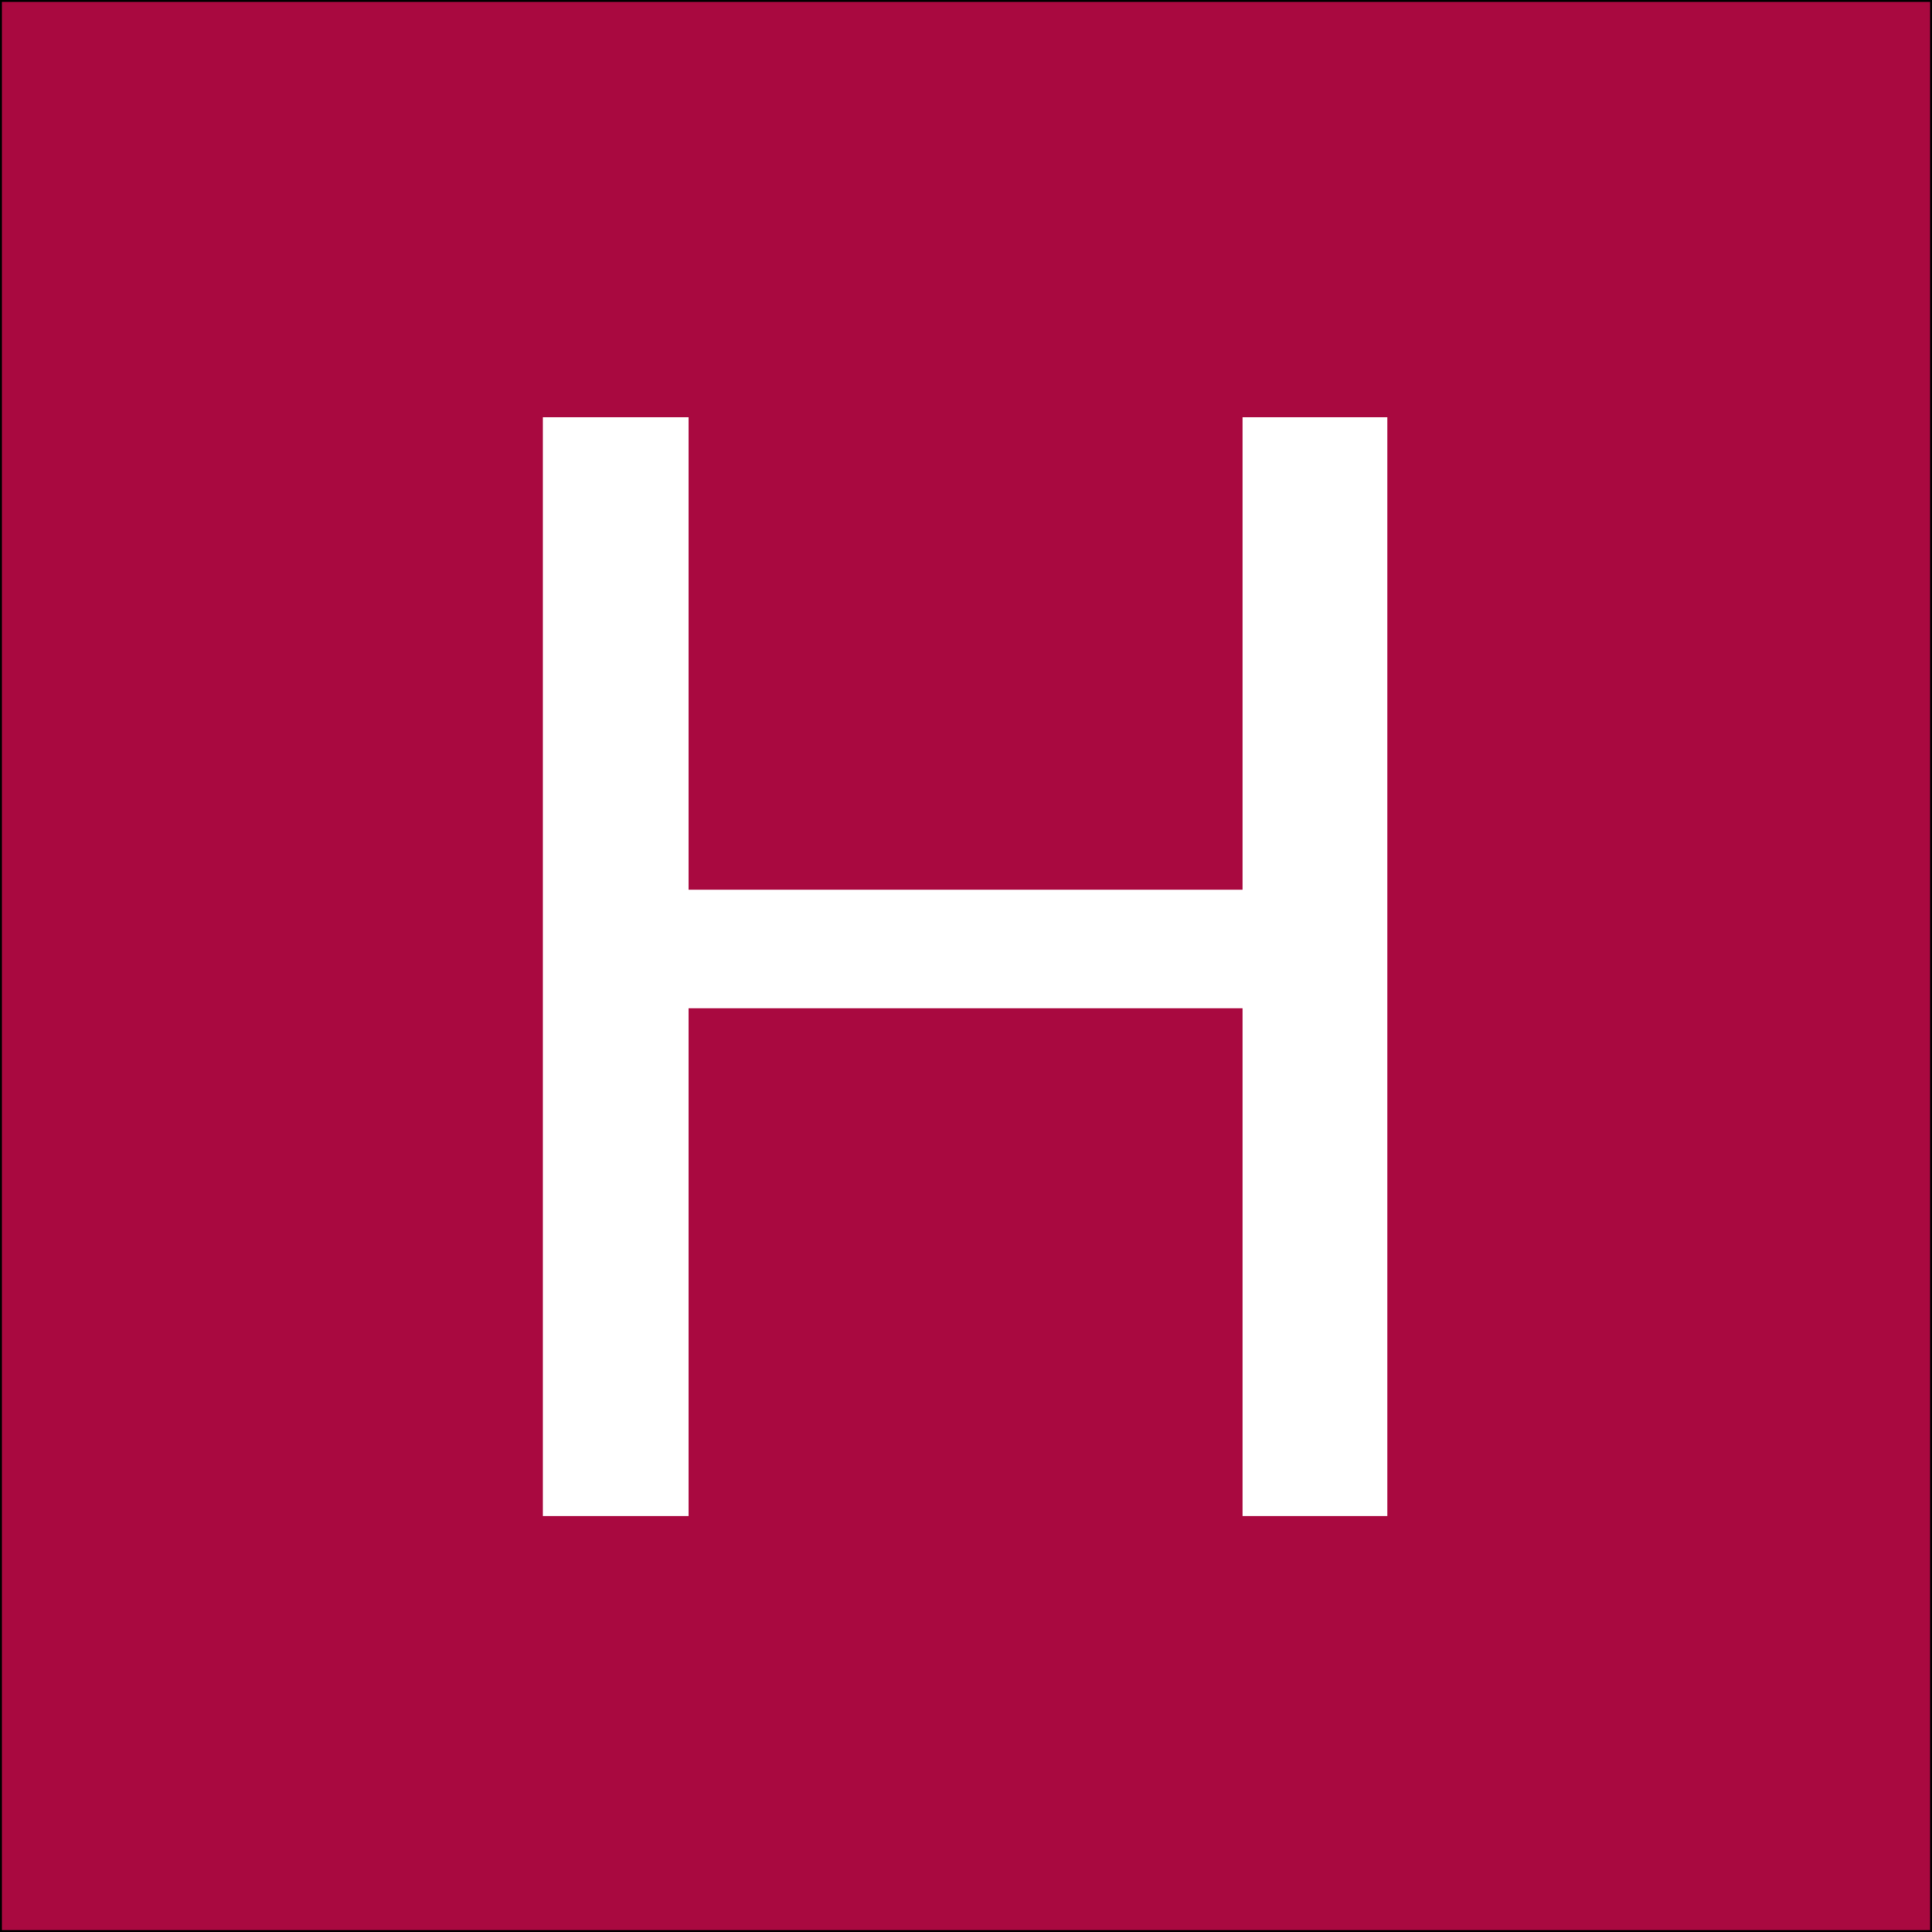
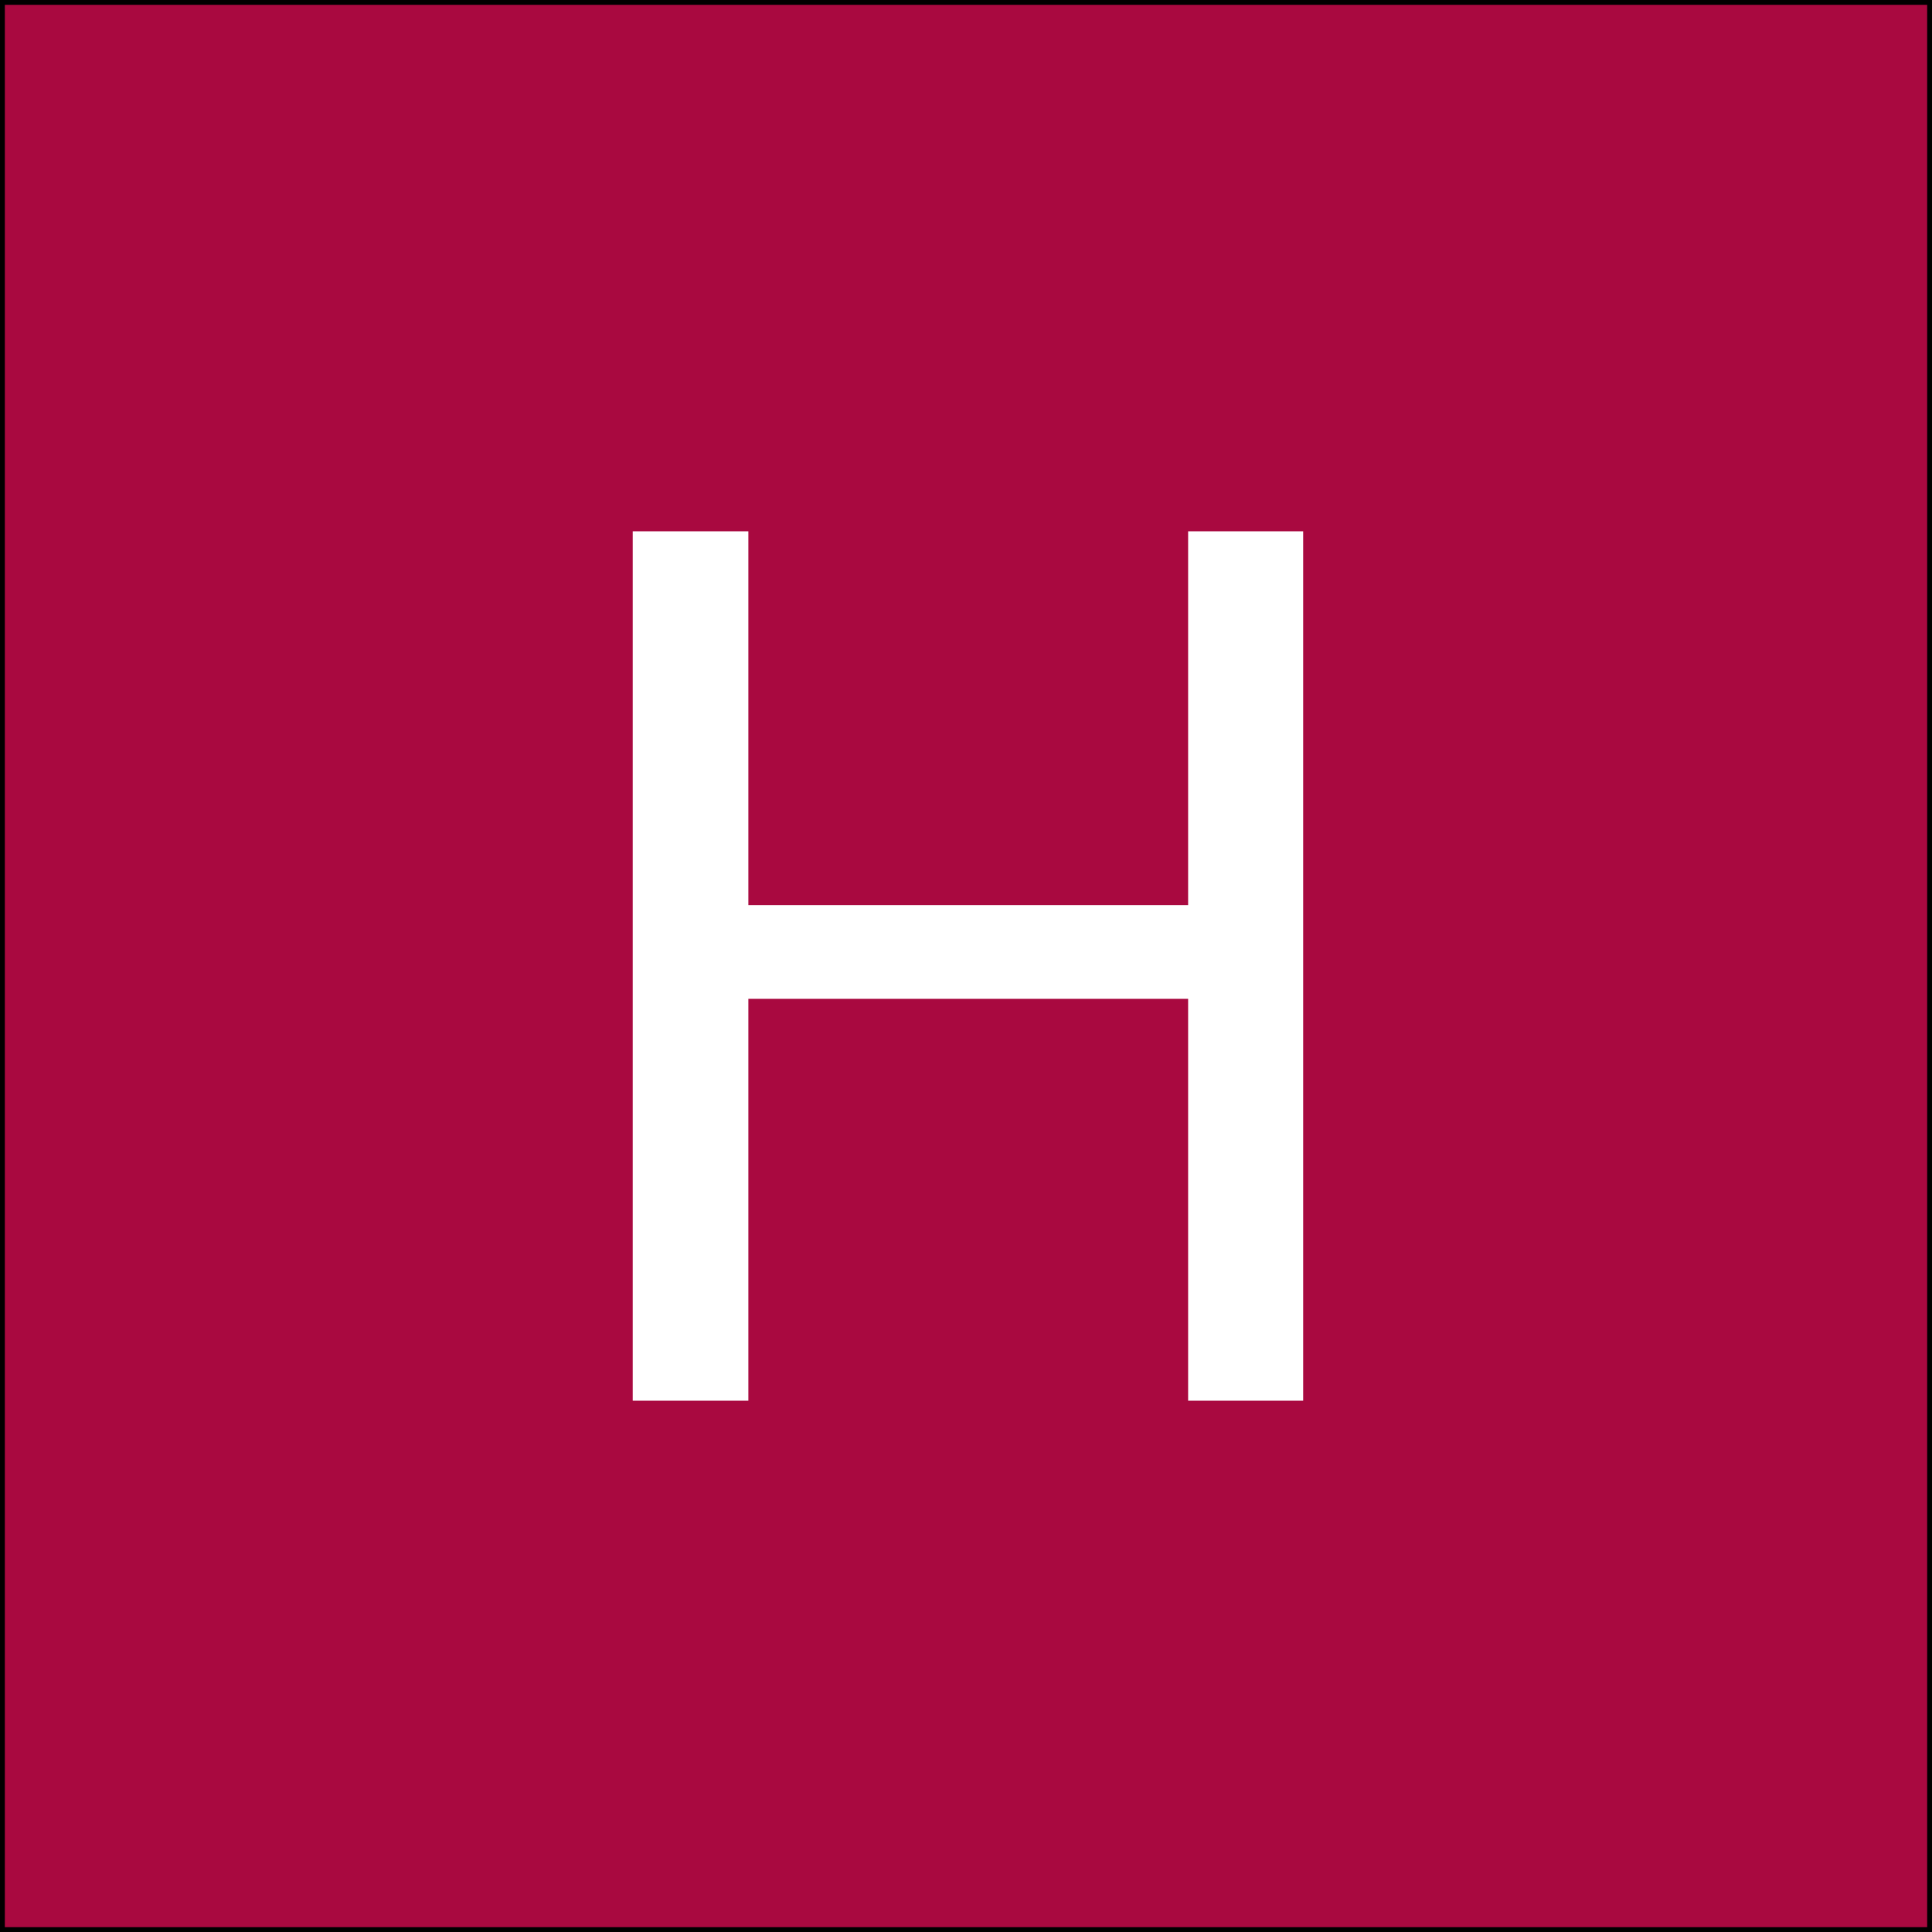
- <svg xmlns="http://www.w3.org/2000/svg" width="1000" height="1000" viewBox="0 0 1000 1000" fill="none">
-   <rect x="0.5" y="0.5" width="999" height="999" fill="#A90940" />
-   <path d="M643.109 460.531V521.859H356.391V460.531H498.578H643.109ZM356.391 216V784.75H281V216H356.391ZM718.109 216V784.75H643.109V216H718.109Z" fill="white" />
-   <rect x="0.5" y="0.5" width="999" height="999" stroke="black" />
+ <svg xmlns="http://www.w3.org/2000/svg" width="400" height="400" viewBox="0 0 400 400" fill="none">
+   <rect x="0.5" y="0.5" width="399" height="399" fill="#A90940" />
+   <path d="M245.989 187.39V206.799H154.941V187.39H200.093H245.989ZM154.941 110V290H131V110H154.941ZM269.806 110V290H245.989V110H269.806Z" fill="white" />
+   <rect x="0.5" y="0.5" width="399" height="399" stroke="black" />
</svg>
